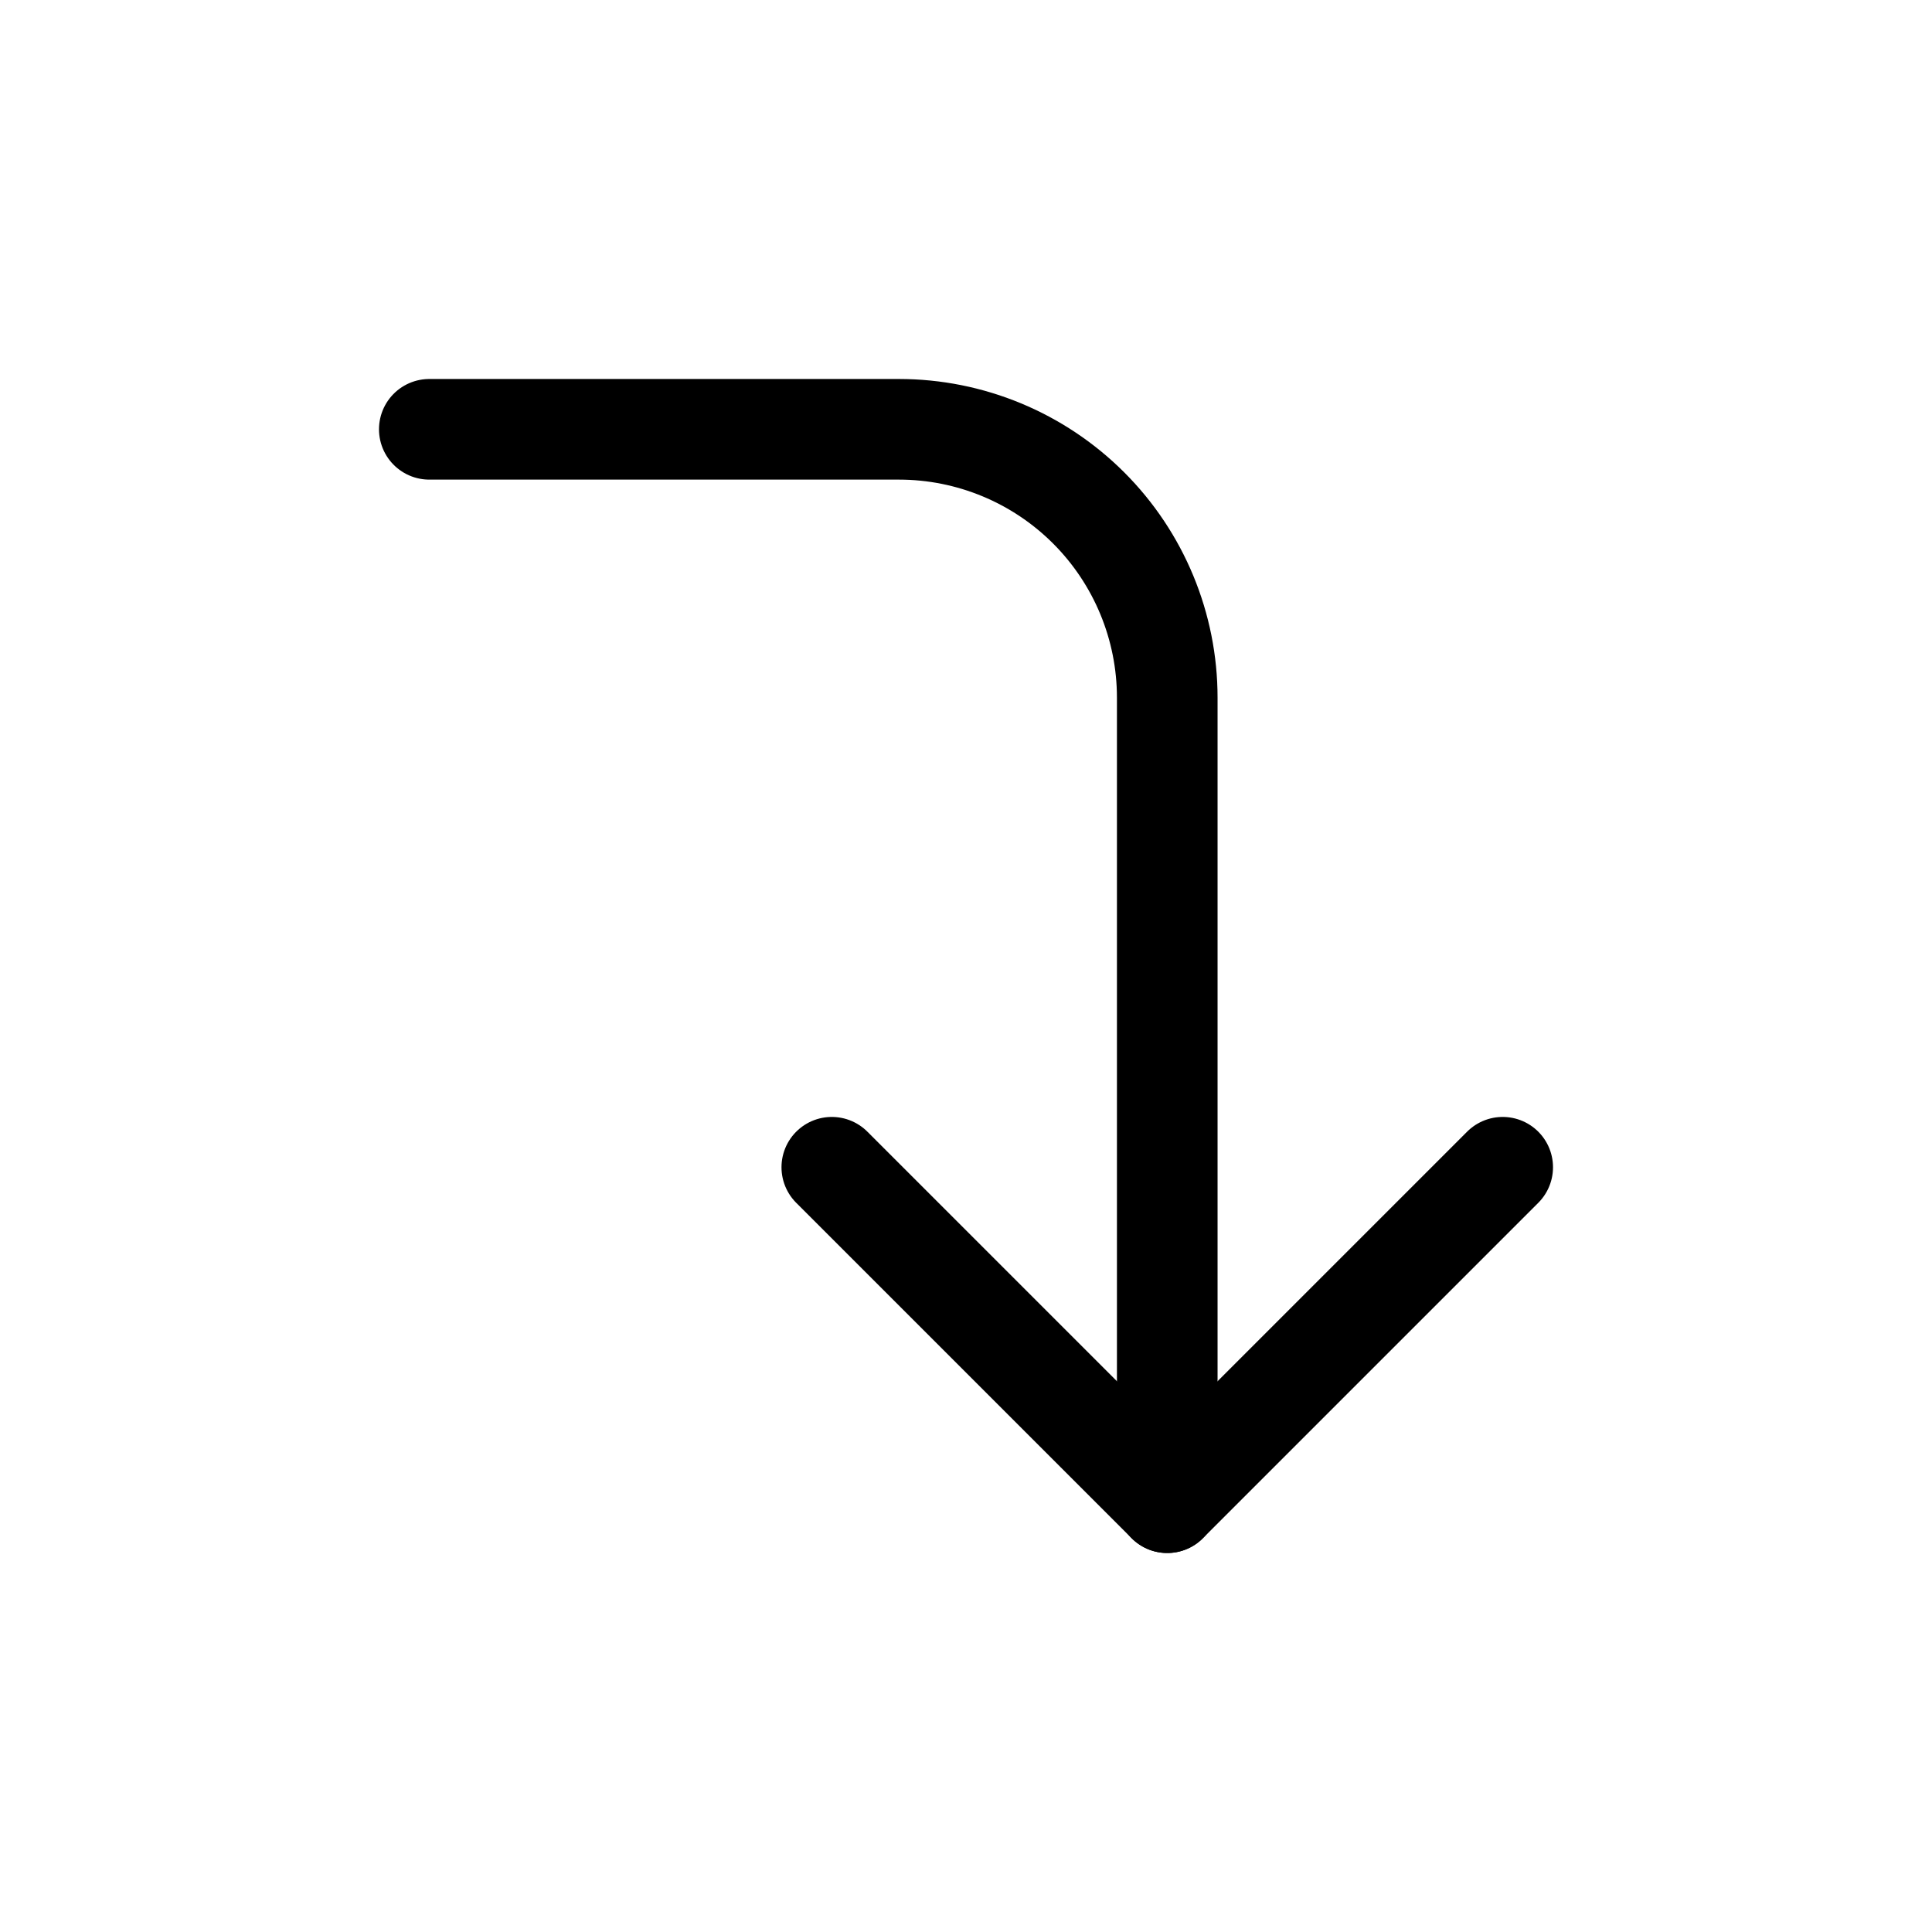
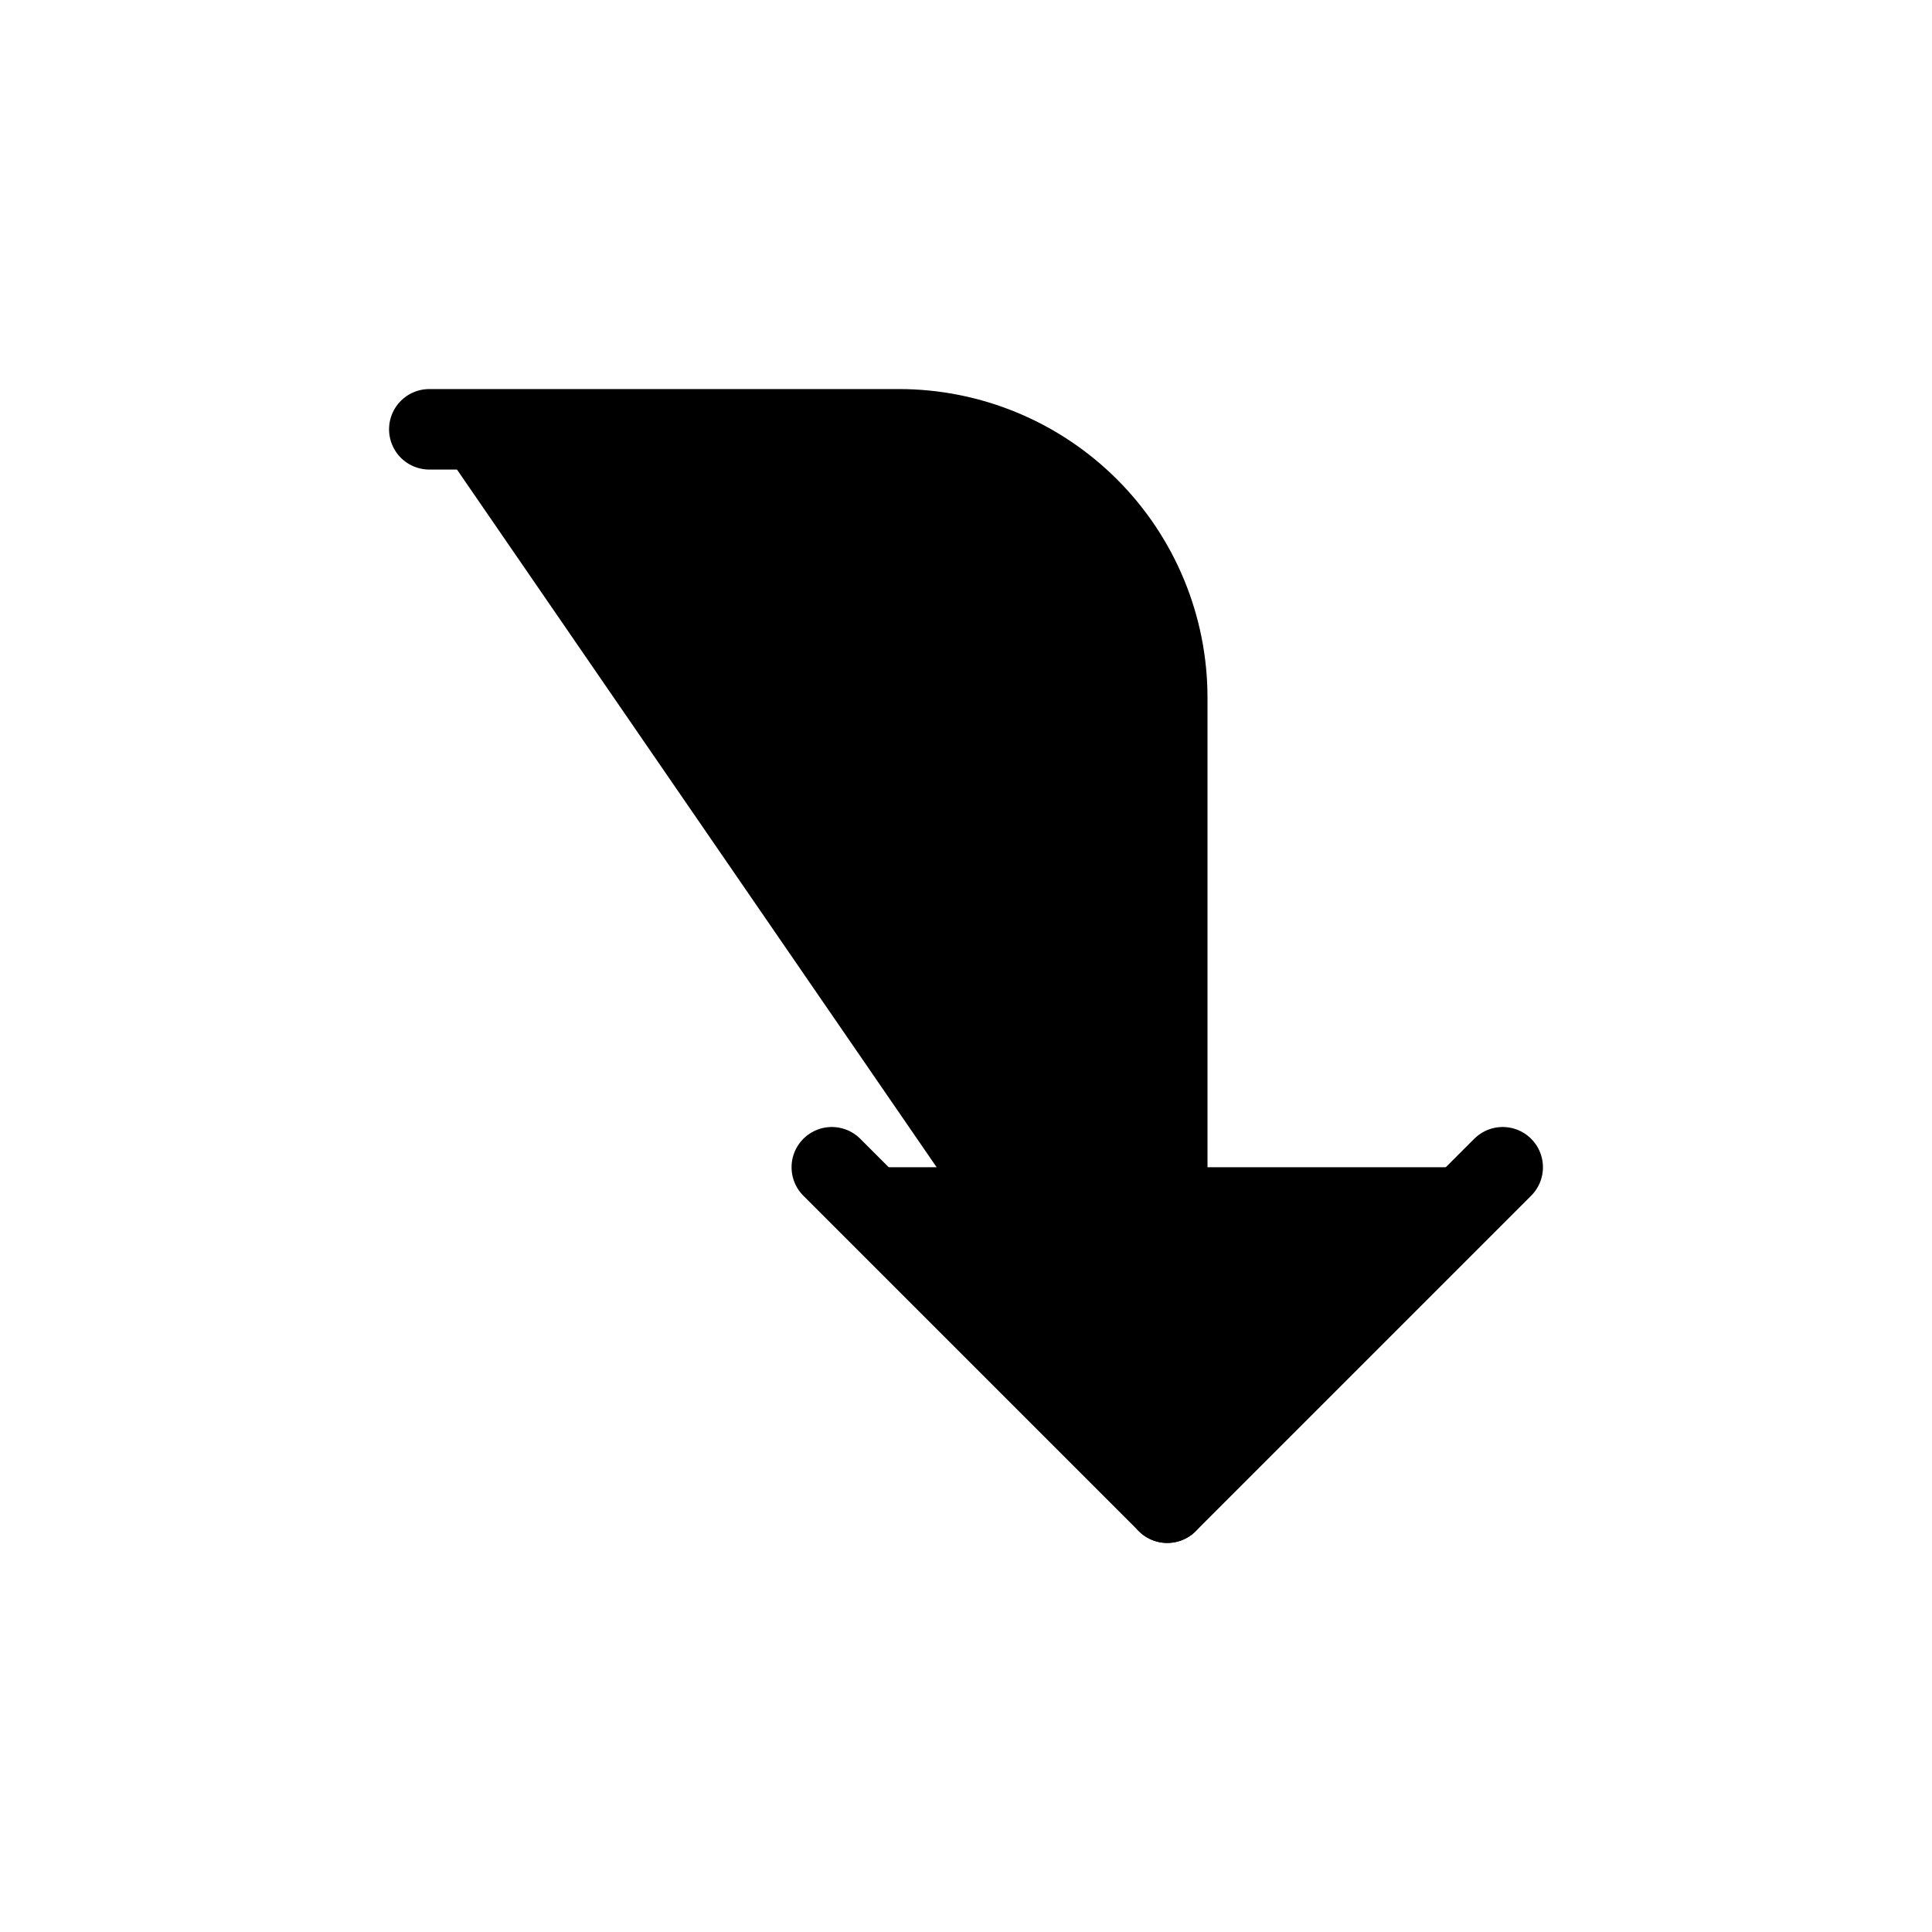
- <svg xmlns="http://www.w3.org/2000/svg" width="24" height="24" viewBox="0 0 24 24" fill="none">
-   <path d="M10.333 14.5L14.5 18.667L18.667 14.5" stroke="black" stroke-width="1.25" stroke-linecap="round" stroke-linejoin="round" />
-   <path d="M5.333 5.333H11.167C12.051 5.333 12.899 5.685 13.524 6.31C14.149 6.935 14.5 7.783 14.5 8.667V18.667" stroke="black" stroke-width="1.25" stroke-linecap="round" stroke-linejoin="round" />
+ <svg xmlns="http://www.w3.org/2000/svg" viewBox="0 0 24 24">
+   <path fill="currentColor" stroke="currentColor" stroke-linecap="round" stroke-linejoin="round" d="M10.333 14.5L14.5 18.667L18.667 14.5" />
+   <path fill="currentColor" stroke="currentColor" stroke-linecap="round" stroke-linejoin="round" d="M5.333 5.333H11.167C12.051 5.333 12.899 5.685 13.524 6.31C14.149 6.935 14.5 7.783 14.5 8.667V18.667" />
</svg>
